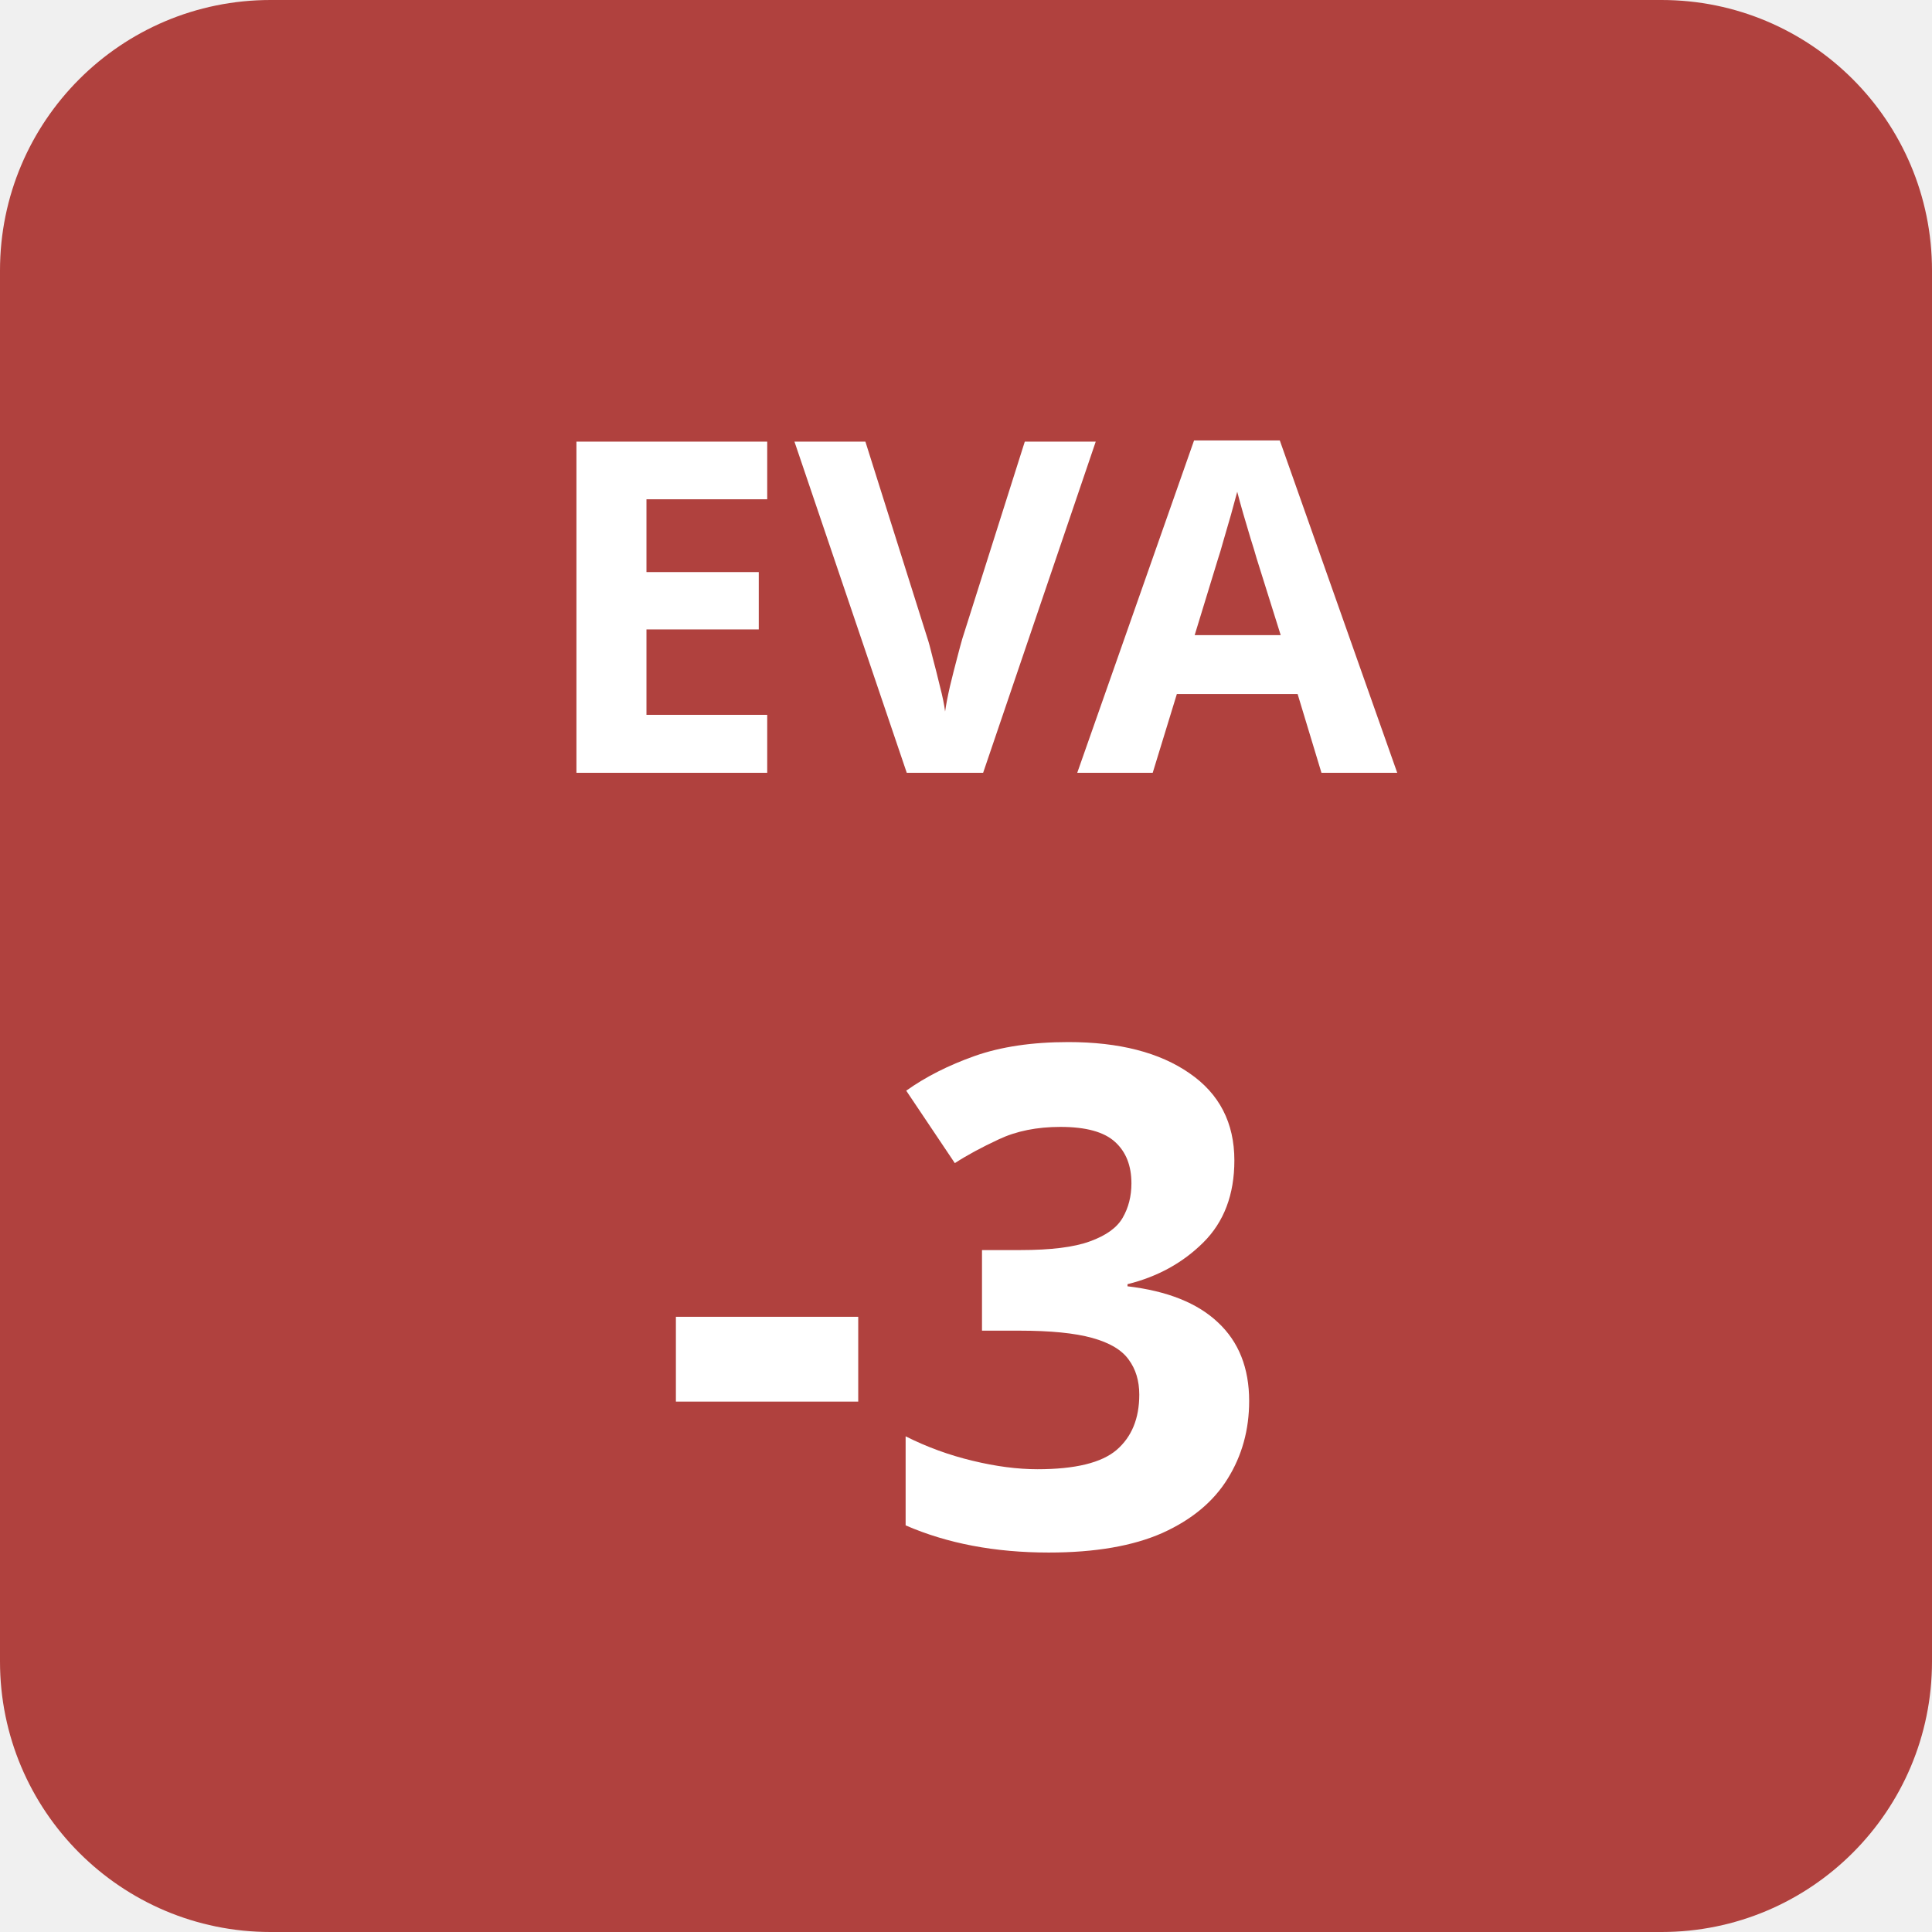
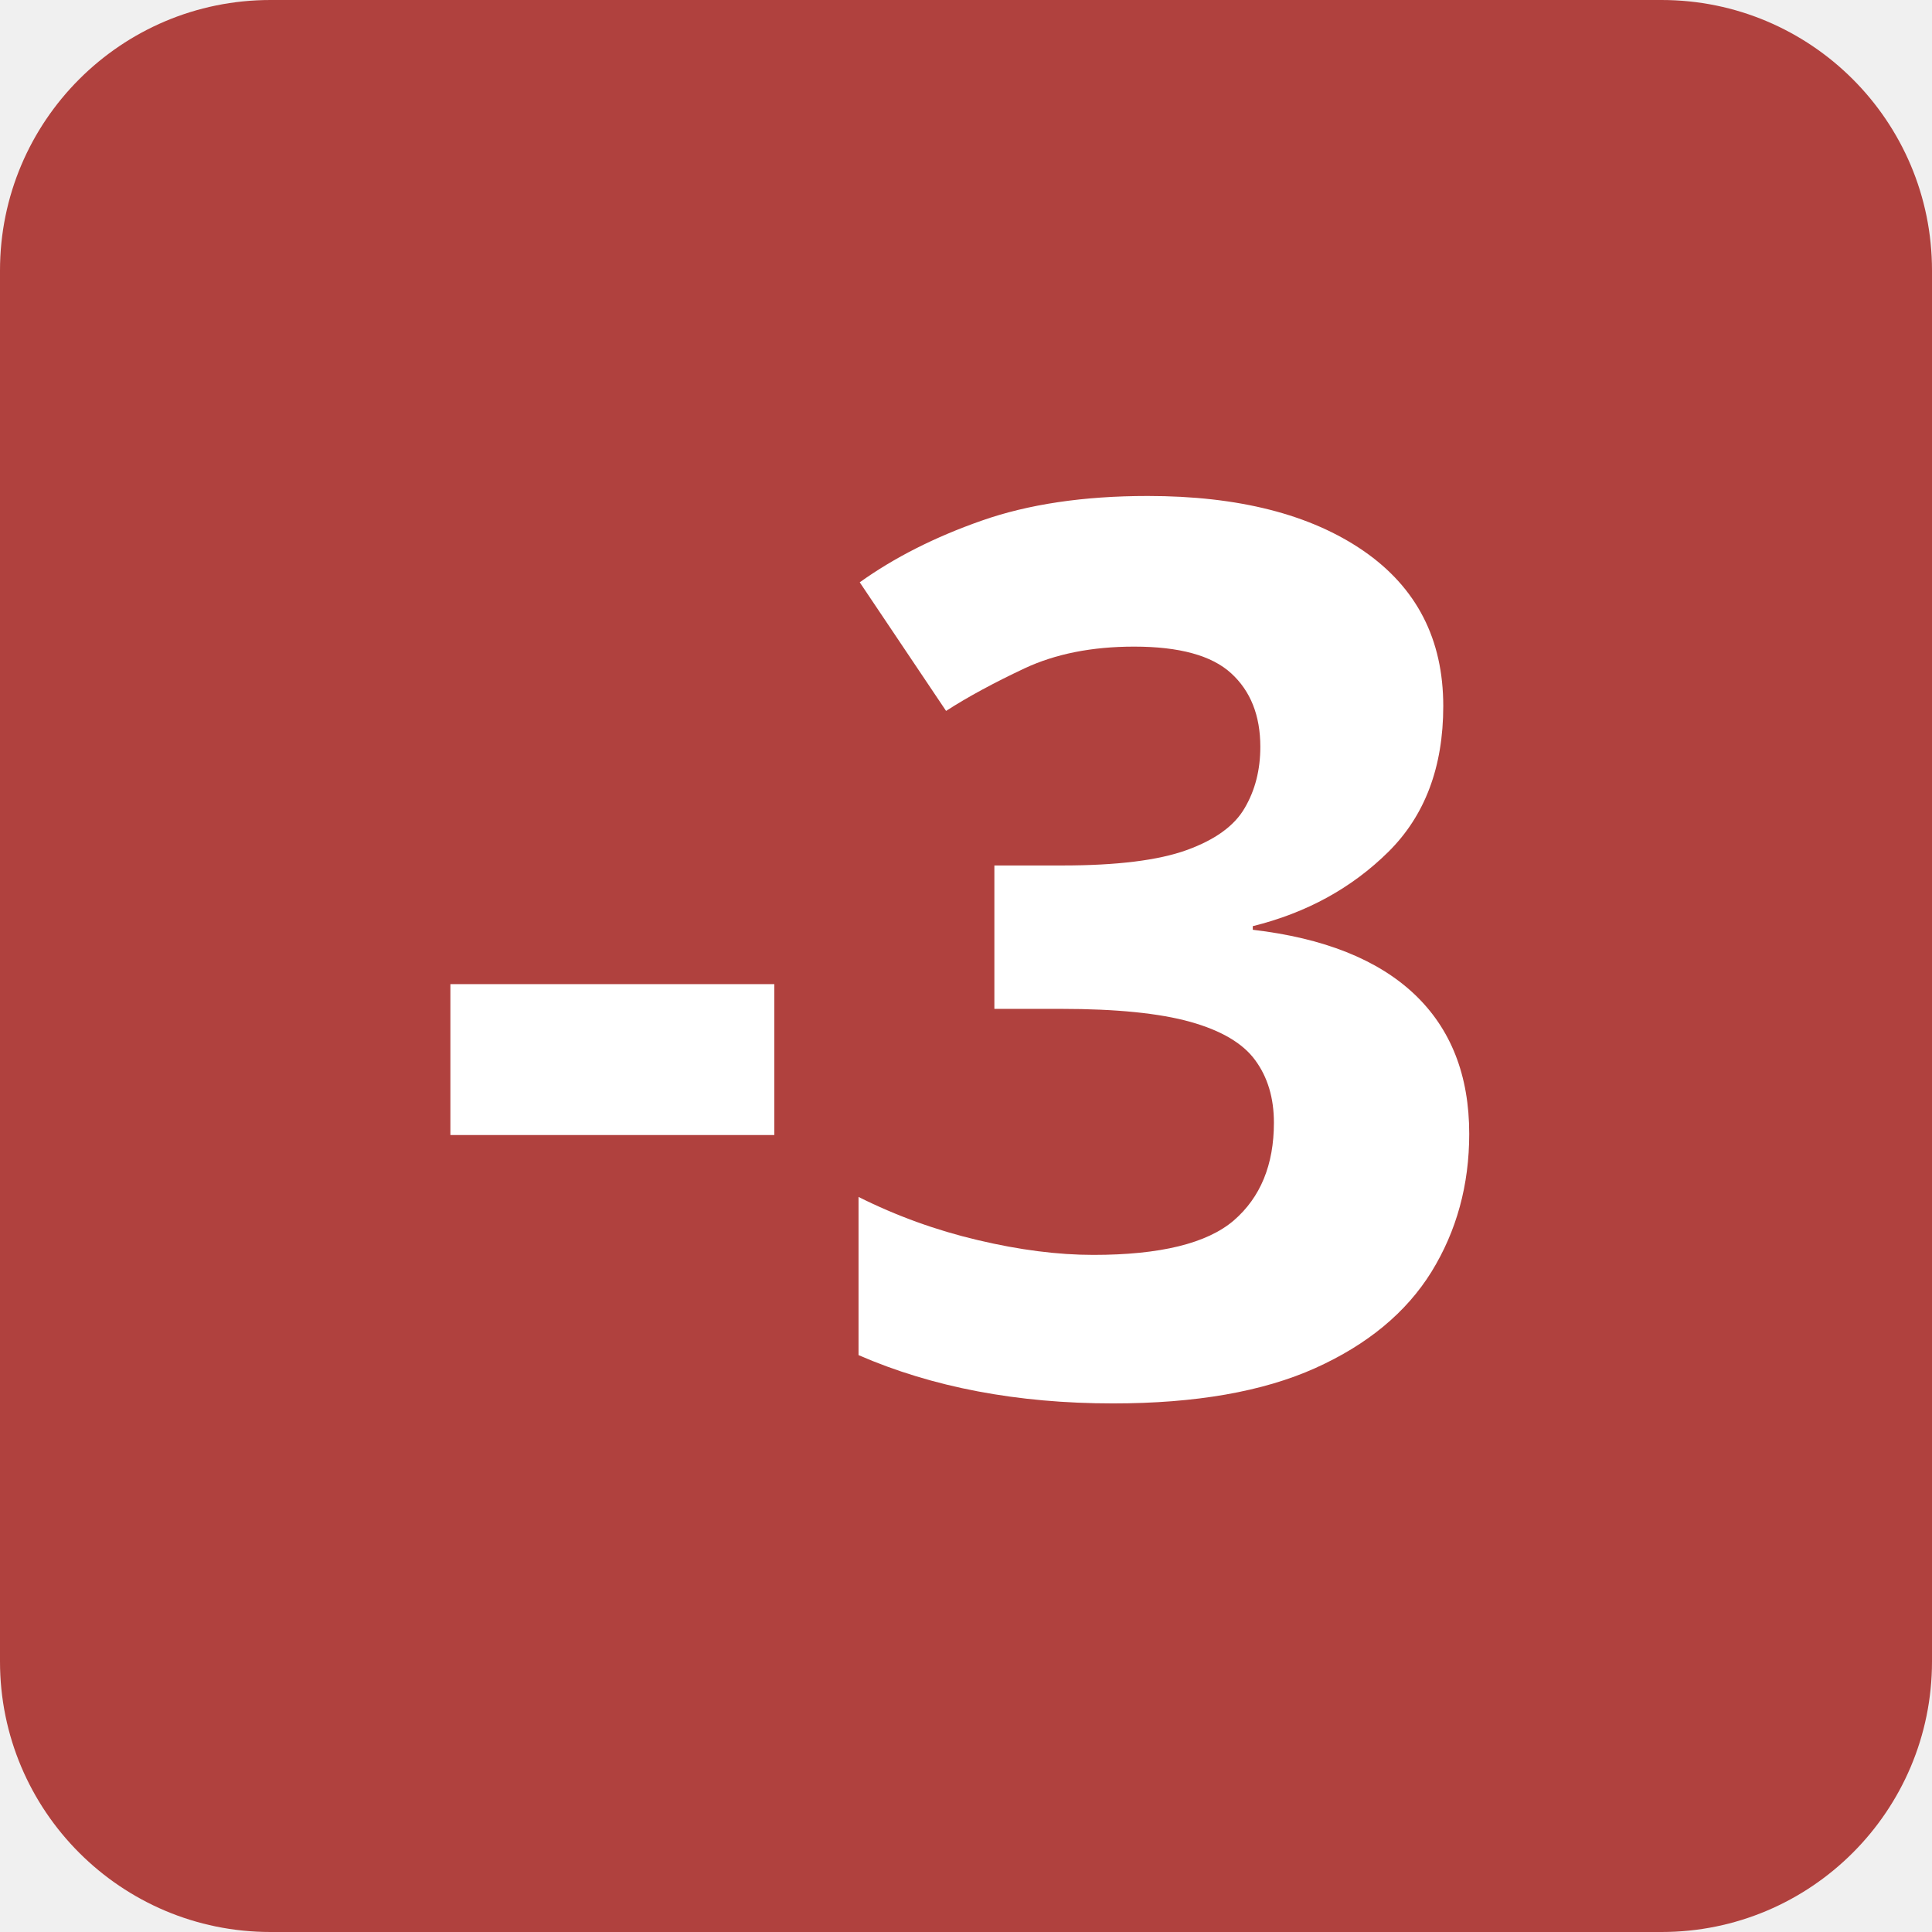
<svg xmlns="http://www.w3.org/2000/svg" width="100" height="100">
  <rect width="100" height="100" rx="14" fill="#b0413e" />
-   <text x="50" y="40" font-size="24" font-family="sans-serif" font-weight="700" fill="#fff" text-anchor="middle">EVA</text>
-   <text x="50" y="80" font-size="36" font-family="sans-serif" font-weight="900" fill="#fff" text-anchor="middle">-3</text>
+   <text x="50" y="72" font-size="64" font-family="sans-serif" font-weight="900" fill="#fff" text-anchor="middle">-3</text>
</svg>
